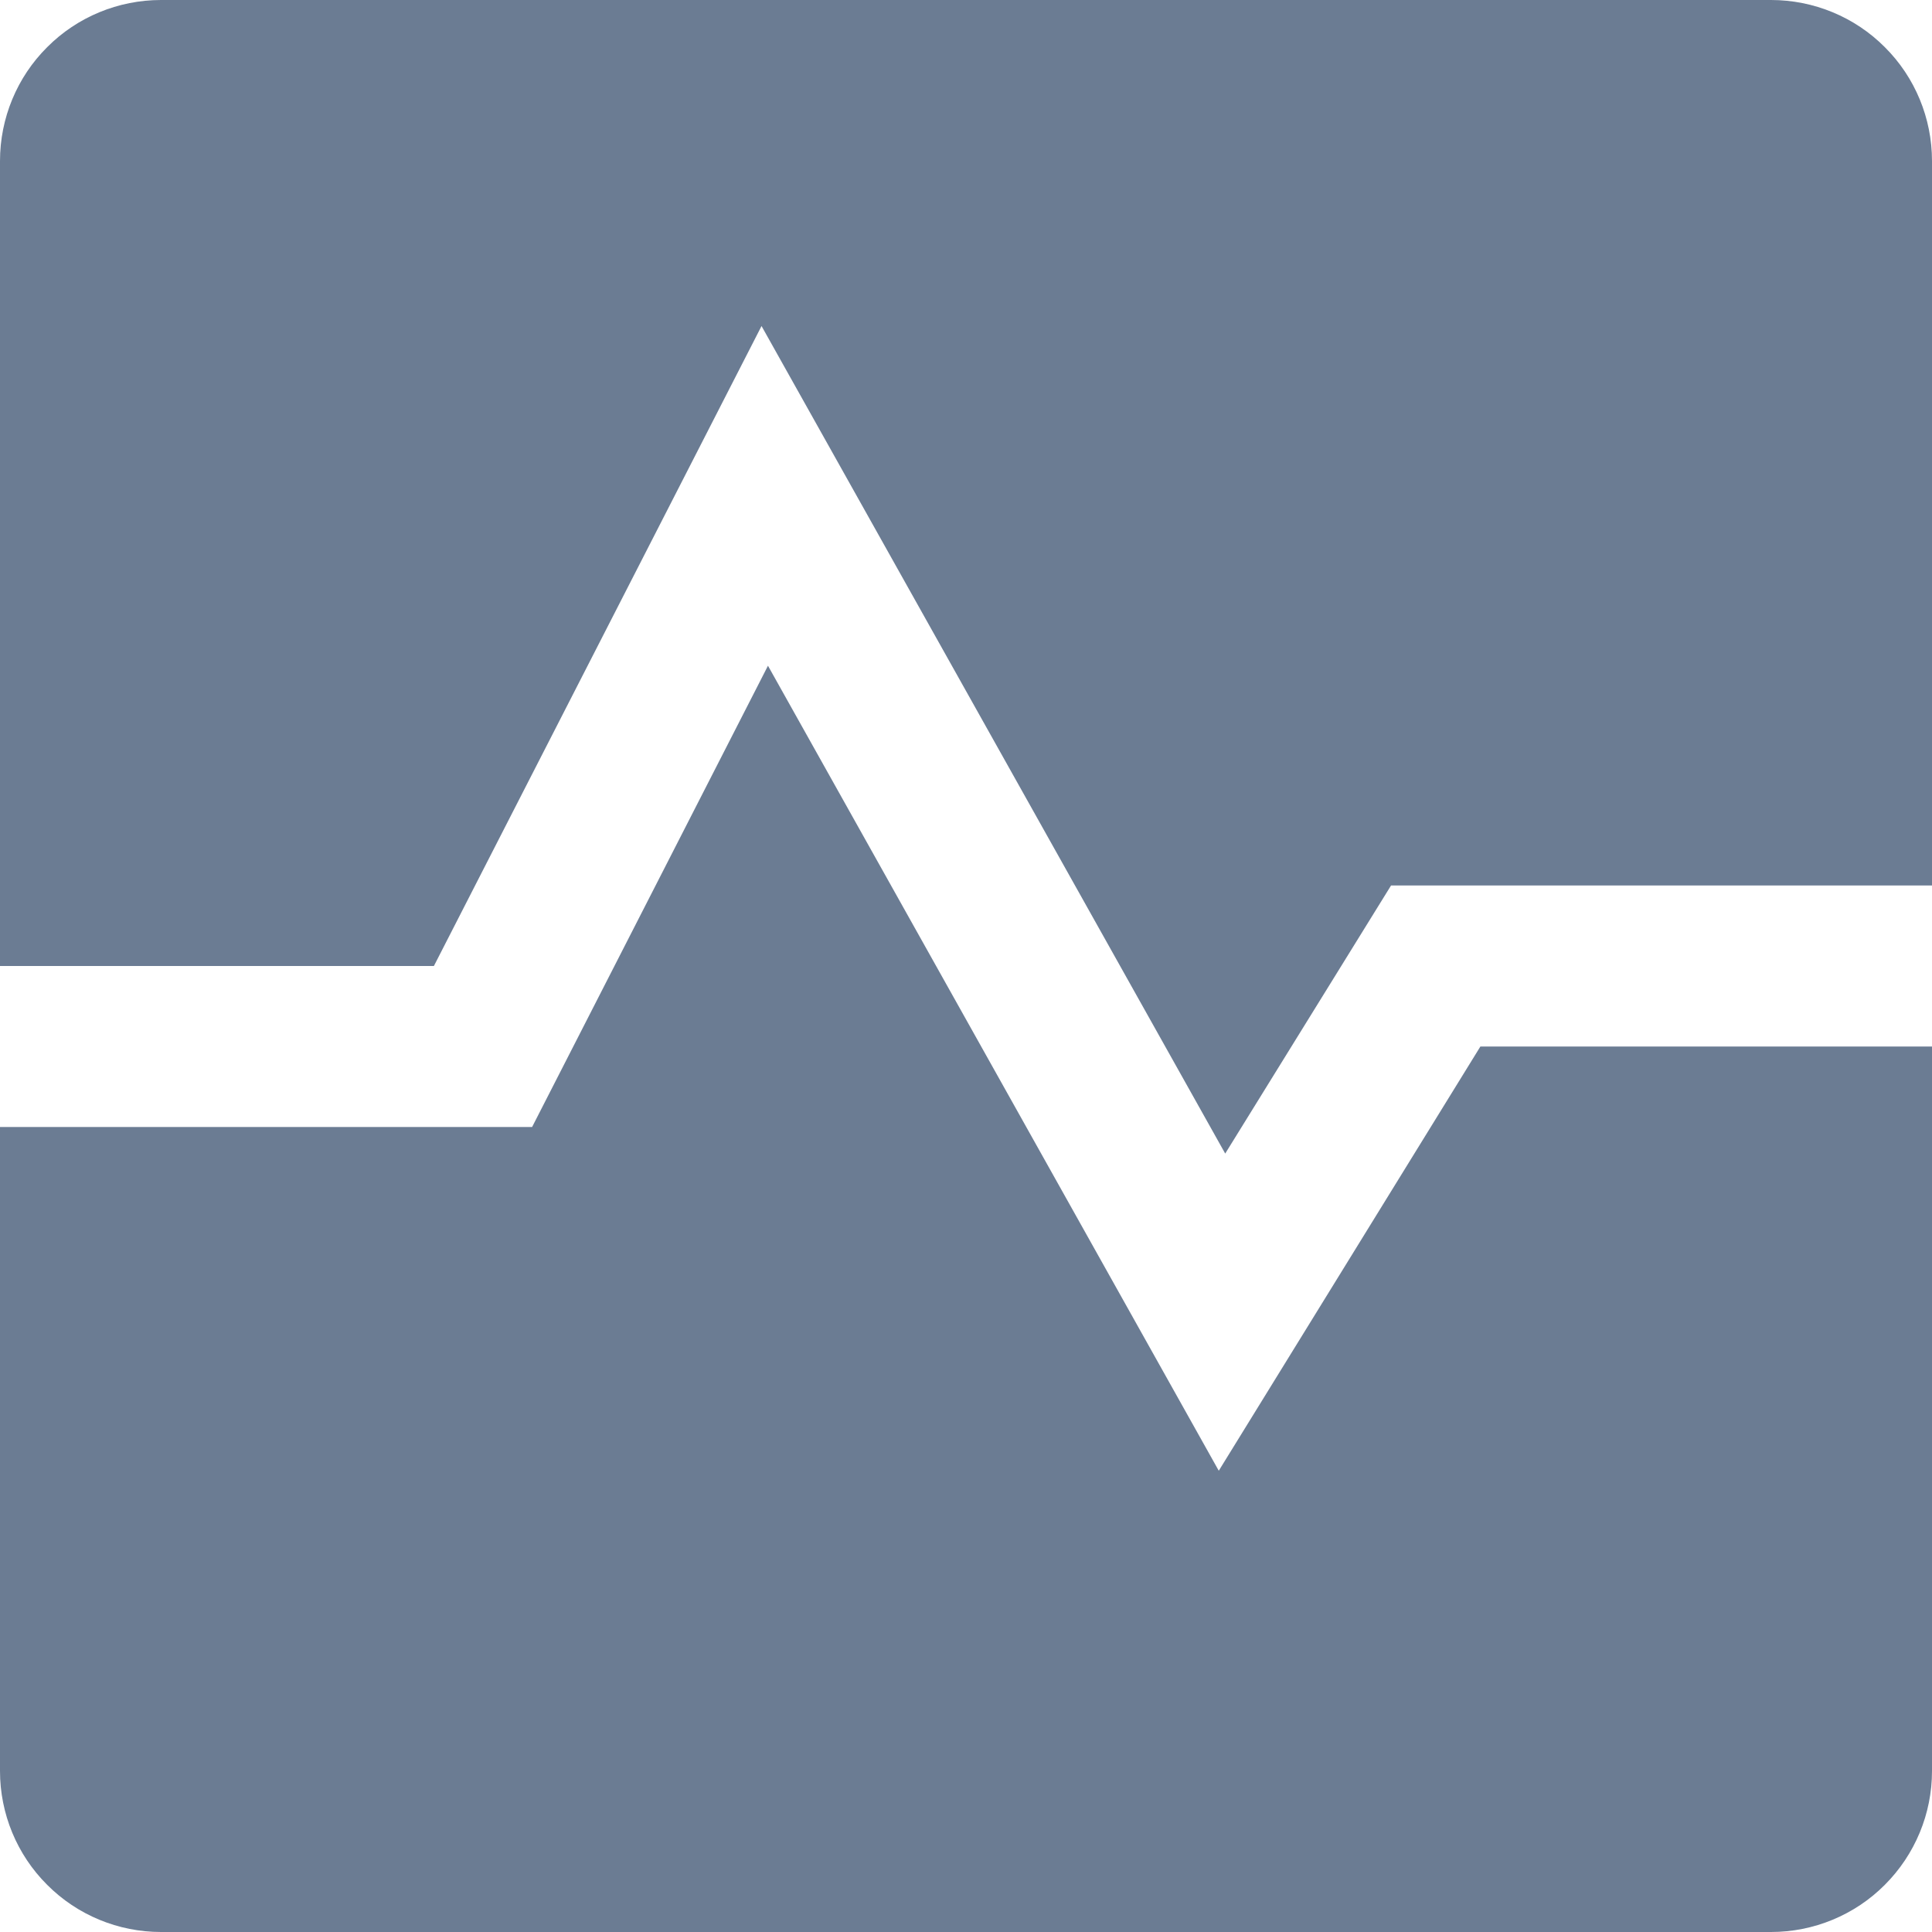
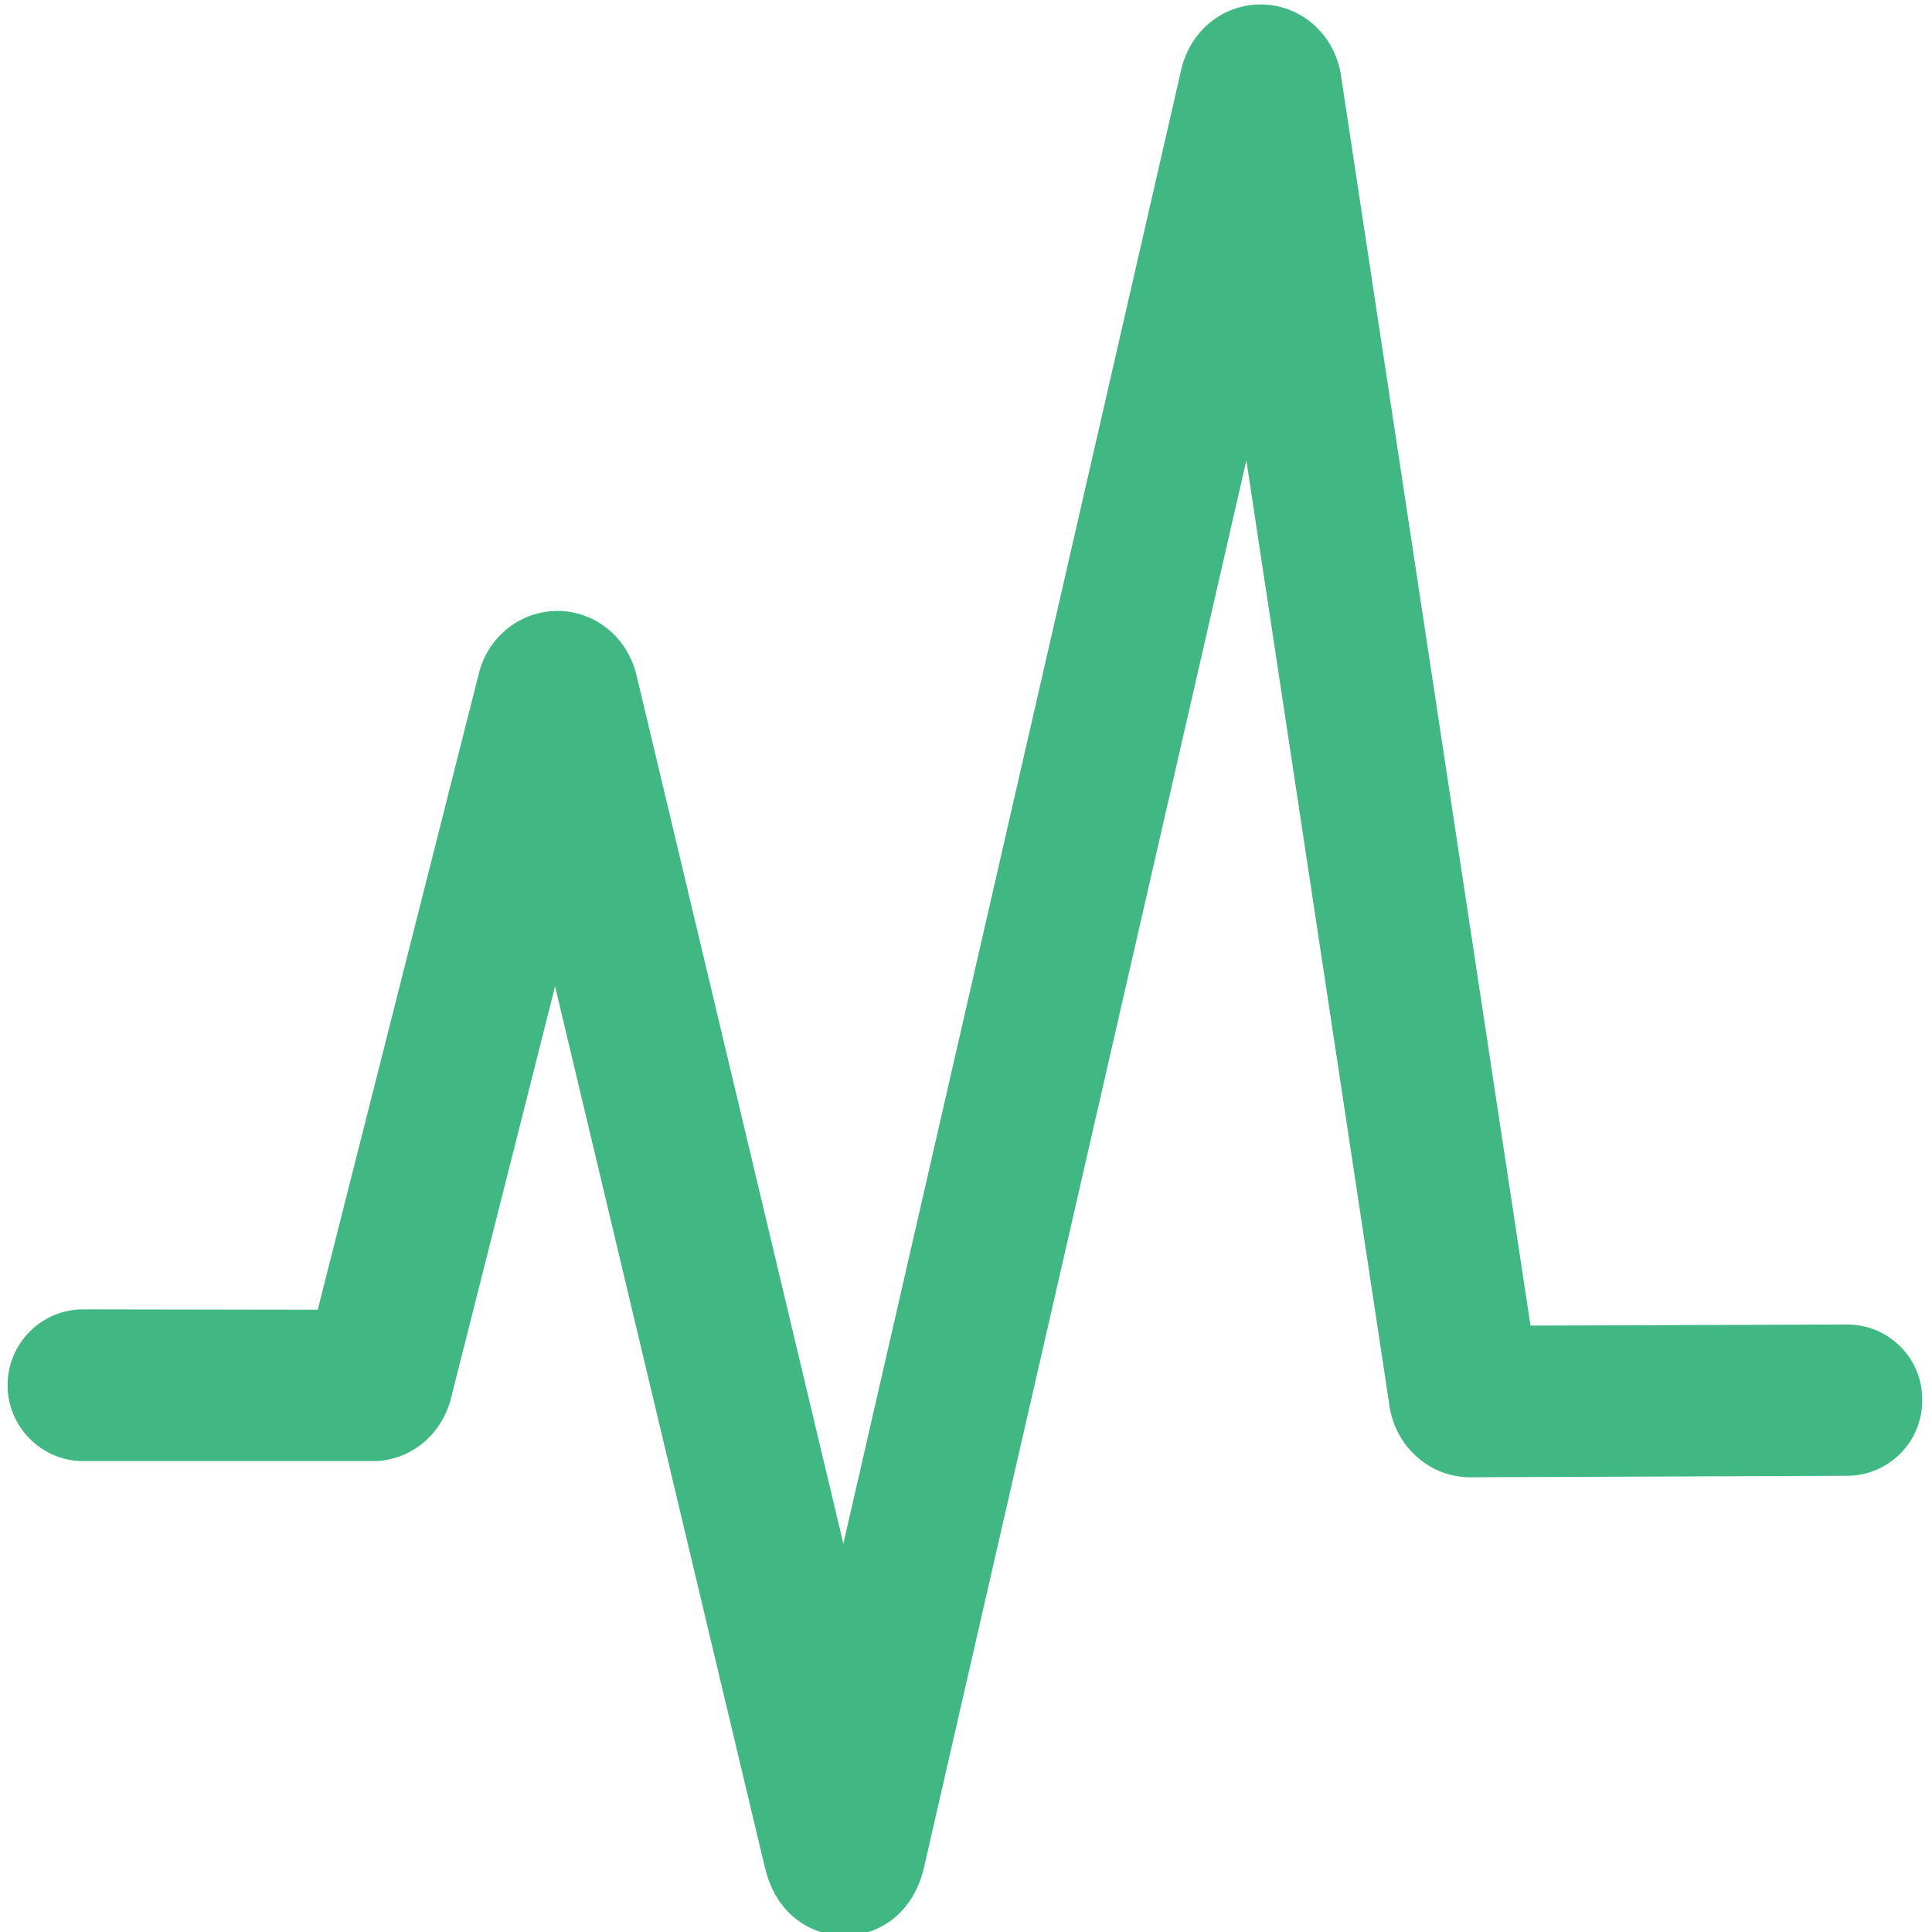
- <svg xmlns="http://www.w3.org/2000/svg" width="12" height="12" fill="none" viewBox="0 0 12 12">
-   <path fill="#6B7C93" d="M7.57 9.135l-2.8-5L3.305 7H0v4c0 .265.105.52.293.707C.48 11.895.735 12 1 12h10c.265 0 .52-.105.707-.293.188-.188.293-.442.293-.707V6.5H9.195L7.57 9.135z" />
-   <path fill="#6B7C93" d="M11 0H1C.735 0 .48.105.293.293.105.48 0 .735 0 1v5h2.695L4.73 2.025l2.88 5.14L8.64 5.5H12V1c0-.265-.105-.52-.293-.707C11.52.105 11.265 0 11 0z" />
+ <svg xmlns="http://www.w3.org/2000/svg" id="SvgjsSvg1001" width="288" height="288" version="1.1">
+   <defs id="SvgjsDefs1002" />
+   <g id="SvgjsG1008" transform="matrix(1,0,0,1,0,0)">
+     <svg viewBox="0 0 512 512" width="288" height="288">
+       <path d="M489.5 351l-83.9.3-50.2-331.1V20c-1.7-10.7-10.2-18.4-20.5-18.8-10.3-.4-19.3 6.6-21.8 17l-89.6 390.9L168.7 179l-.1-.4c-2.5-9.8-10.8-16.5-20.5-16.7-9.7-.1-18.2 6.2-21 15.8l-.1.4-42.8 169L22 347c-11 0-20 9-20 20.1 0 11 9 20.1 20 20.1h78c9.1-.6 16.6-6.8 19.3-15.8l.1-.4 27.7-109.6 55.7 233.9.1.3c3.3 12.9 13.3 17.4 20.9 17.4h.2c7.6 0 17.6-4.7 20.8-17.8L330.3 122l37.9 250.4v.2c1.6 10.2 9.7 18 19.6 18.8l.9.1 100.8-.4c11 0 20-9 19.9-20.1.1-11.1-8.9-20-19.9-20z" fill="#41b883" class="color000 svgShape" />
+     </svg>
+   </g>
</svg>
